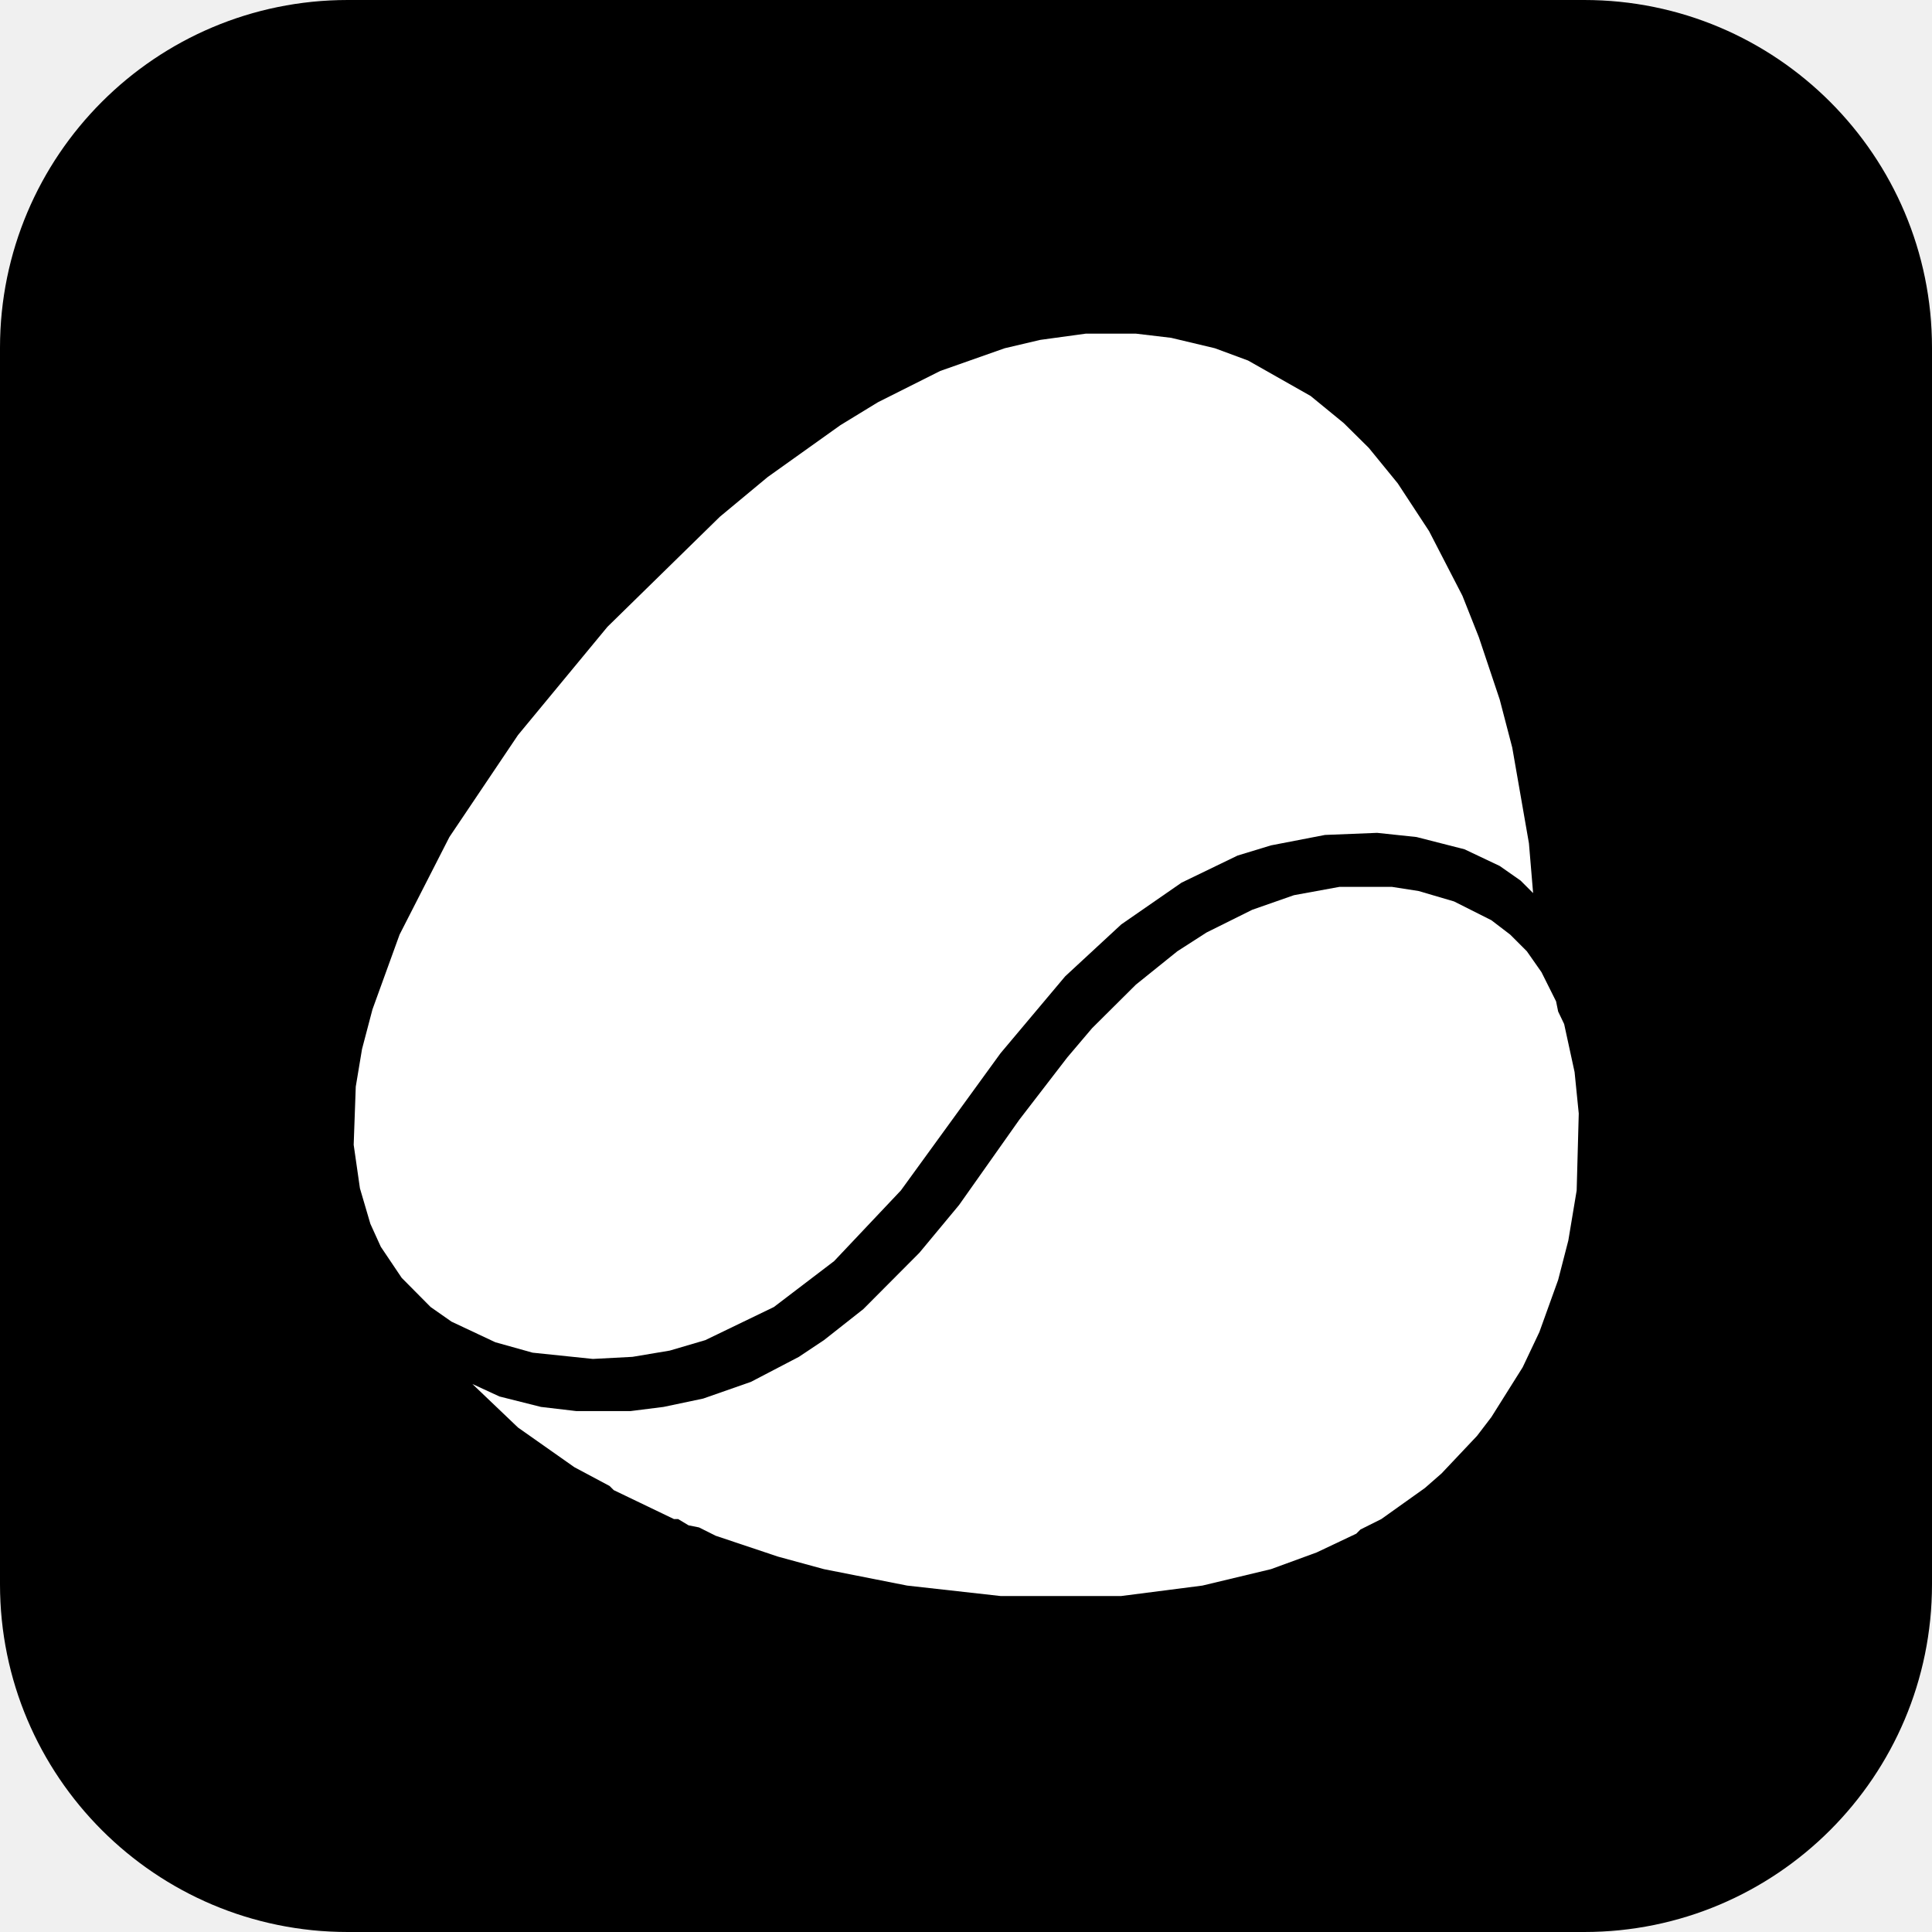
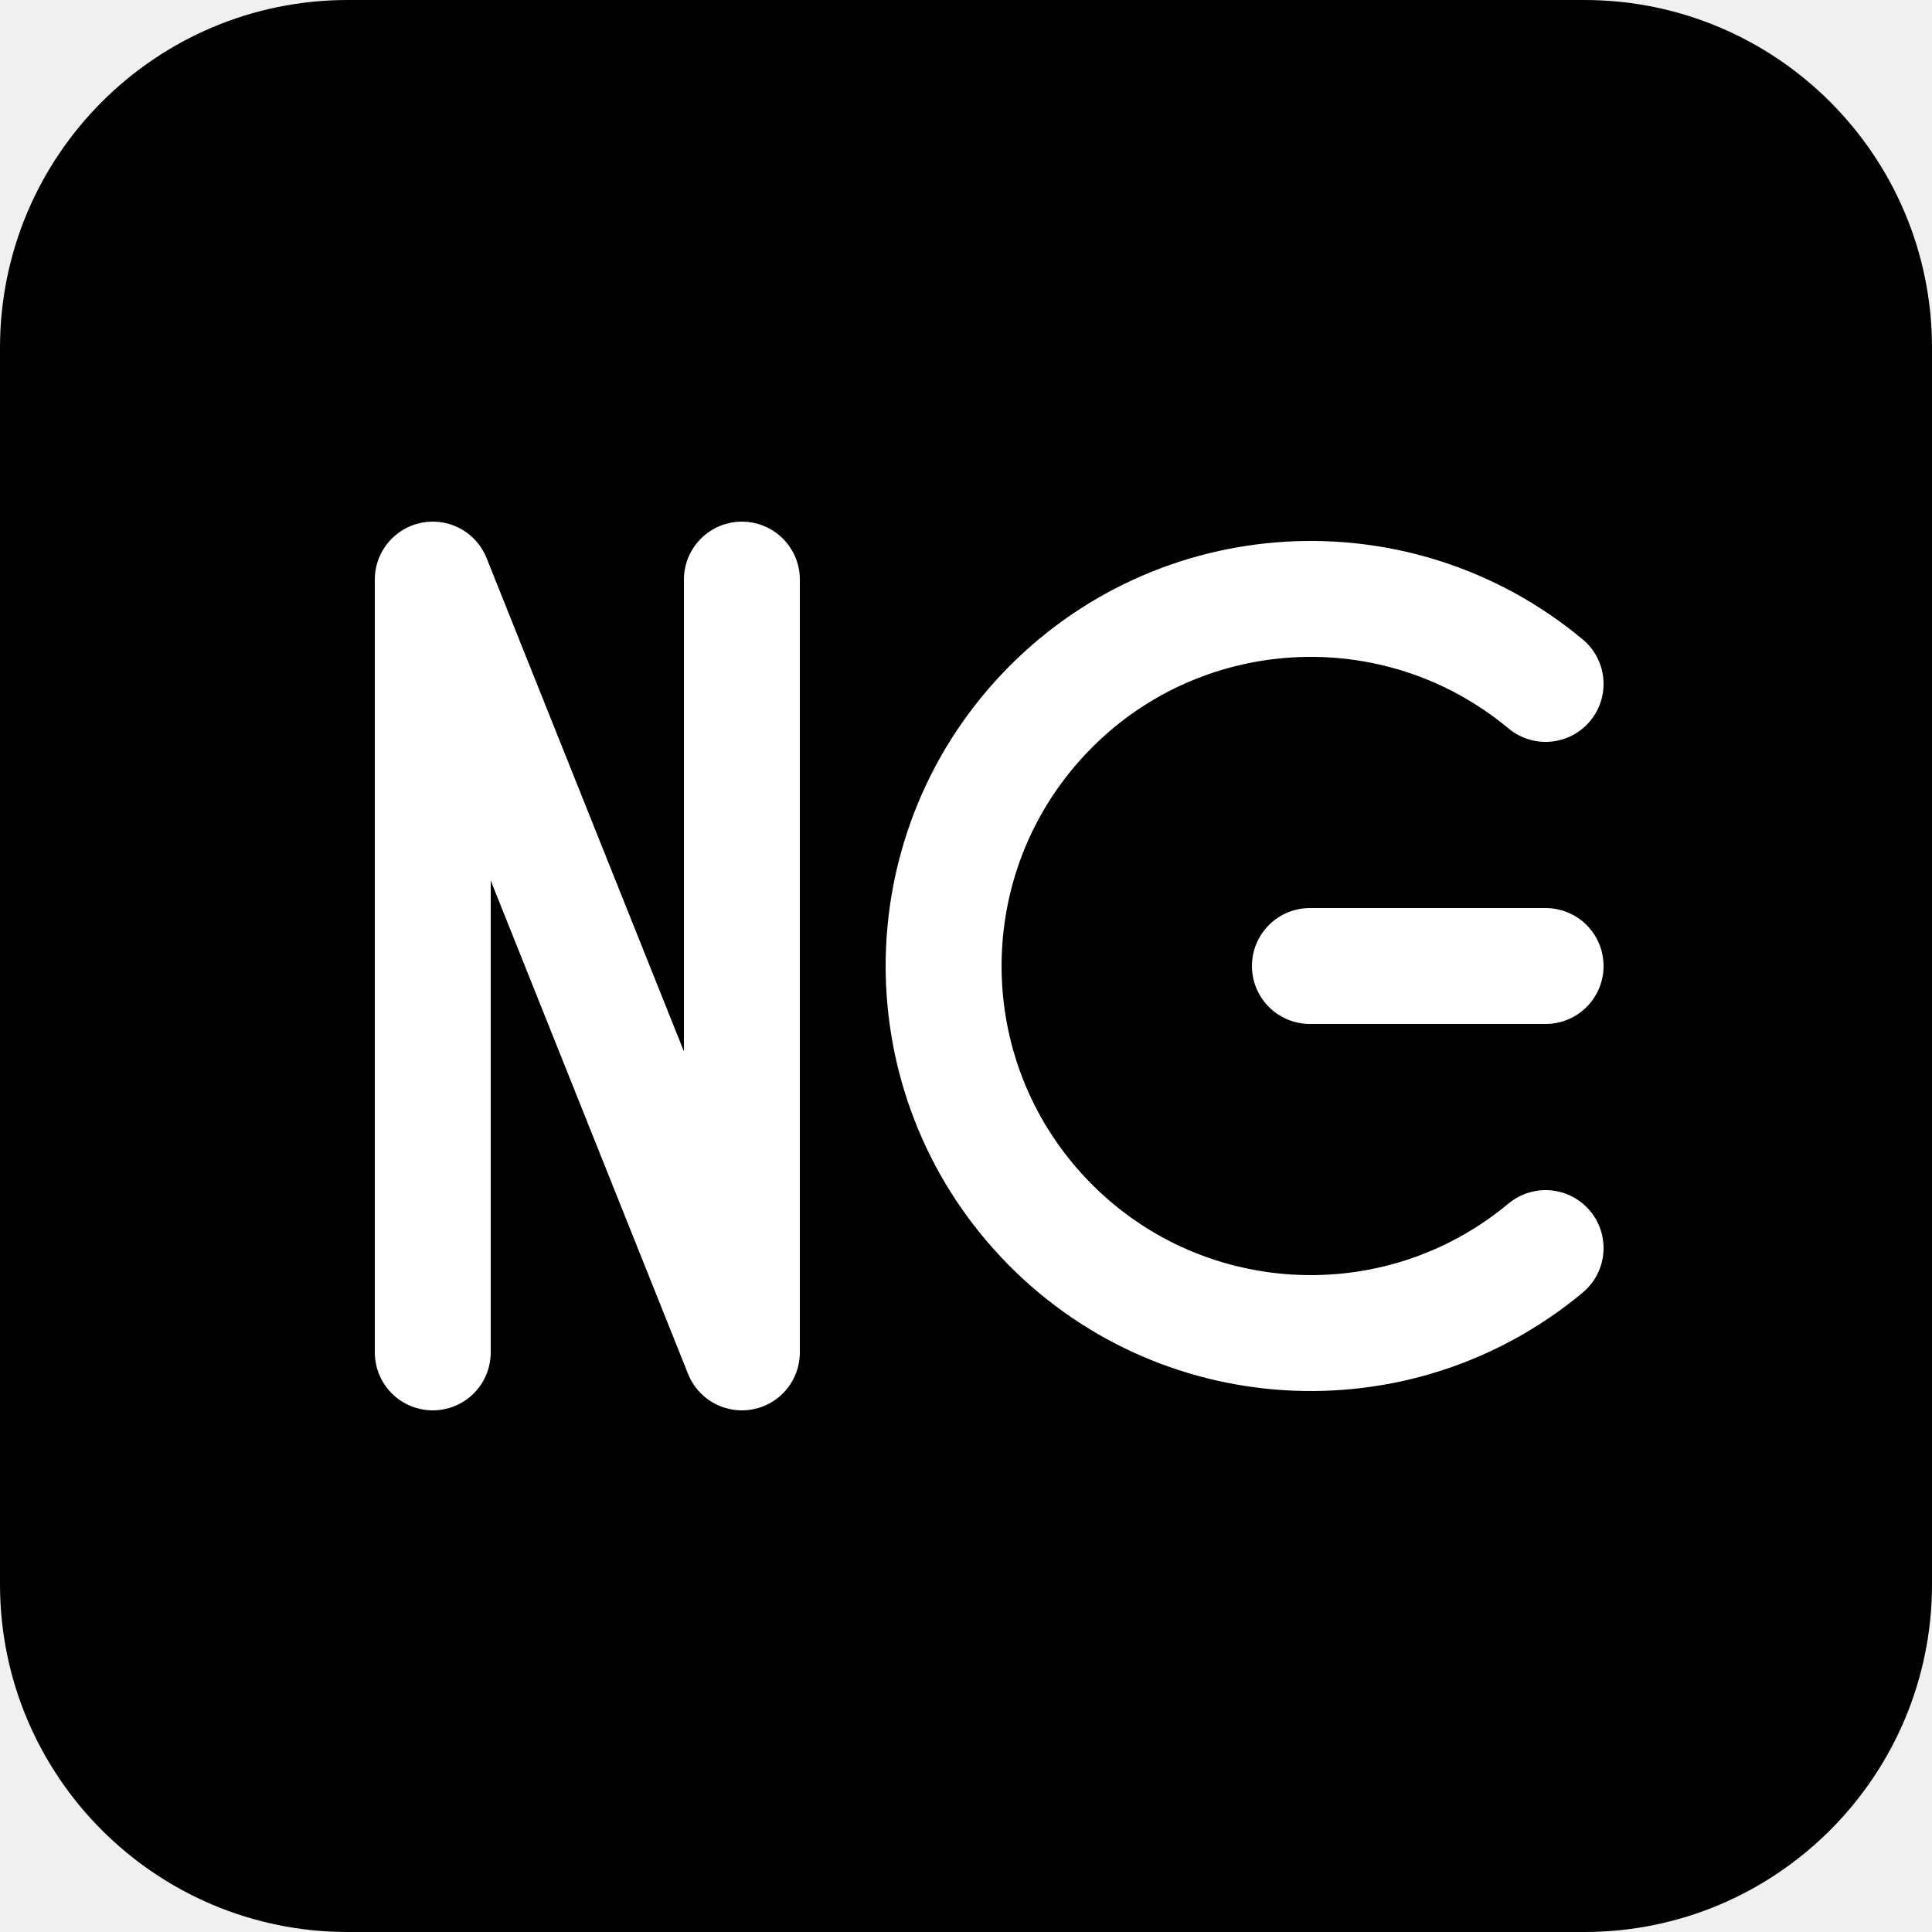
<svg xmlns="http://www.w3.org/2000/svg" viewBox="0 0 1000 1000" width="100%" height="100%">
  <rect width="1000" height="1000" rx="180" fill="#000000" />
-   <g fill="#FFFFFF" transform="translate(-184, -132) scale(1.35)">
-     <path d="M 736.0 490.4 L 733.7 485.6 L 732.9 481.7 L 727.3 470.5 L 721.7 462.5 L 715.3 456.1 L 708.1 450.6 L 693.8 443.4 L 680.2 439.4 L 669.9 437.8 L 649.9 437.8 L 632.4 441.0 L 616.4 446.6 L 598.9 455.3 L 587.7 462.5 L 571.8 475.3 L 555.0 492.0 L 545.5 503.2 L 527.1 527.1 L 504.0 559.8 L 488.8 578.1 L 467.3 599.7 L 452.2 611.6 L 442.6 618.0 L 424.2 627.6 L 405.9 634.0 L 390.7 637.2 L 378.0 638.8 L 357.3 638.8 L 343.7 637.2 L 327.8 633.2 L 317.4 628.4 L 334.9 645.1 L 356.5 660.3 L 370.0 667.5 L 371.6 669.1 L 394.7 680.2 L 396.3 680.2 L 400.3 682.6 L 404.3 683.4 L 410.7 686.6 L 434.6 694.6 L 452.2 699.4 L 484.1 705.7 L 519.9 709.7 L 566.2 709.7 L 597.3 705.7 L 623.6 699.4 L 641.1 693.0 L 656.3 685.8 L 657.9 684.2 L 665.9 680.2 L 682.6 668.3 L 689.0 662.7 L 702.6 648.3 L 708.1 641.1 L 720.1 622.0 L 726.5 608.5 L 733.7 588.5 L 737.6 573.4 L 740.8 554.2 L 741.6 524.7 L 740.0 508.8 Z" />
-     <path d="M 661.1 269.5 L 651.5 260.0 L 638.8 249.6 L 614.8 236.0 L 602.1 231.3 L 585.3 227.3 L 571.8 225.7 L 552.6 225.7 L 535.1 228.1 L 521.5 231.3 L 496.8 240.0 L 472.9 252.0 L 458.5 260.8 L 430.6 280.7 L 412.3 295.9 L 369.2 338.1 L 334.9 379.6 L 308.6 418.7 L 289.5 456.1 L 279.1 484.8 L 275.1 500.0 L 272.7 514.4 L 271.9 536.7 L 274.3 553.4 L 278.3 567.0 L 282.3 575.8 L 290.3 587.7 L 301.4 598.9 L 309.4 604.5 L 326.2 612.4 L 340.5 616.4 L 363.6 618.8 L 378.8 618.0 L 393.1 615.6 L 406.7 611.6 L 433.0 598.9 L 456.1 581.3 L 481.7 554.2 L 519.9 501.6 L 544.7 472.1 L 566.2 452.2 L 589.3 436.2 L 610.8 425.8 L 623.6 421.9 L 644.3 417.9 L 664.3 417.1 L 679.4 418.7 L 697.8 423.4 L 711.3 429.8 L 719.3 435.4 L 724.1 440.2 L 722.5 421.1 L 716.1 384.4 L 711.3 366.0 L 703.3 342.1 L 697.0 326.2 L 684.2 301.4 L 672.2 283.1 Z" />
+   <g fill="none" stroke="#FFFFFF" stroke-width="60" stroke-linecap="round" stroke-linejoin="round">
+     <path d="M 224 700 L 224 300 L 384 700 L 384 300" />
+     <path d="M 800 354 A 190 190 0 1 0 800 646" />
+     <path d="M 678 500 L 800 500" />
  </g>
</svg>
